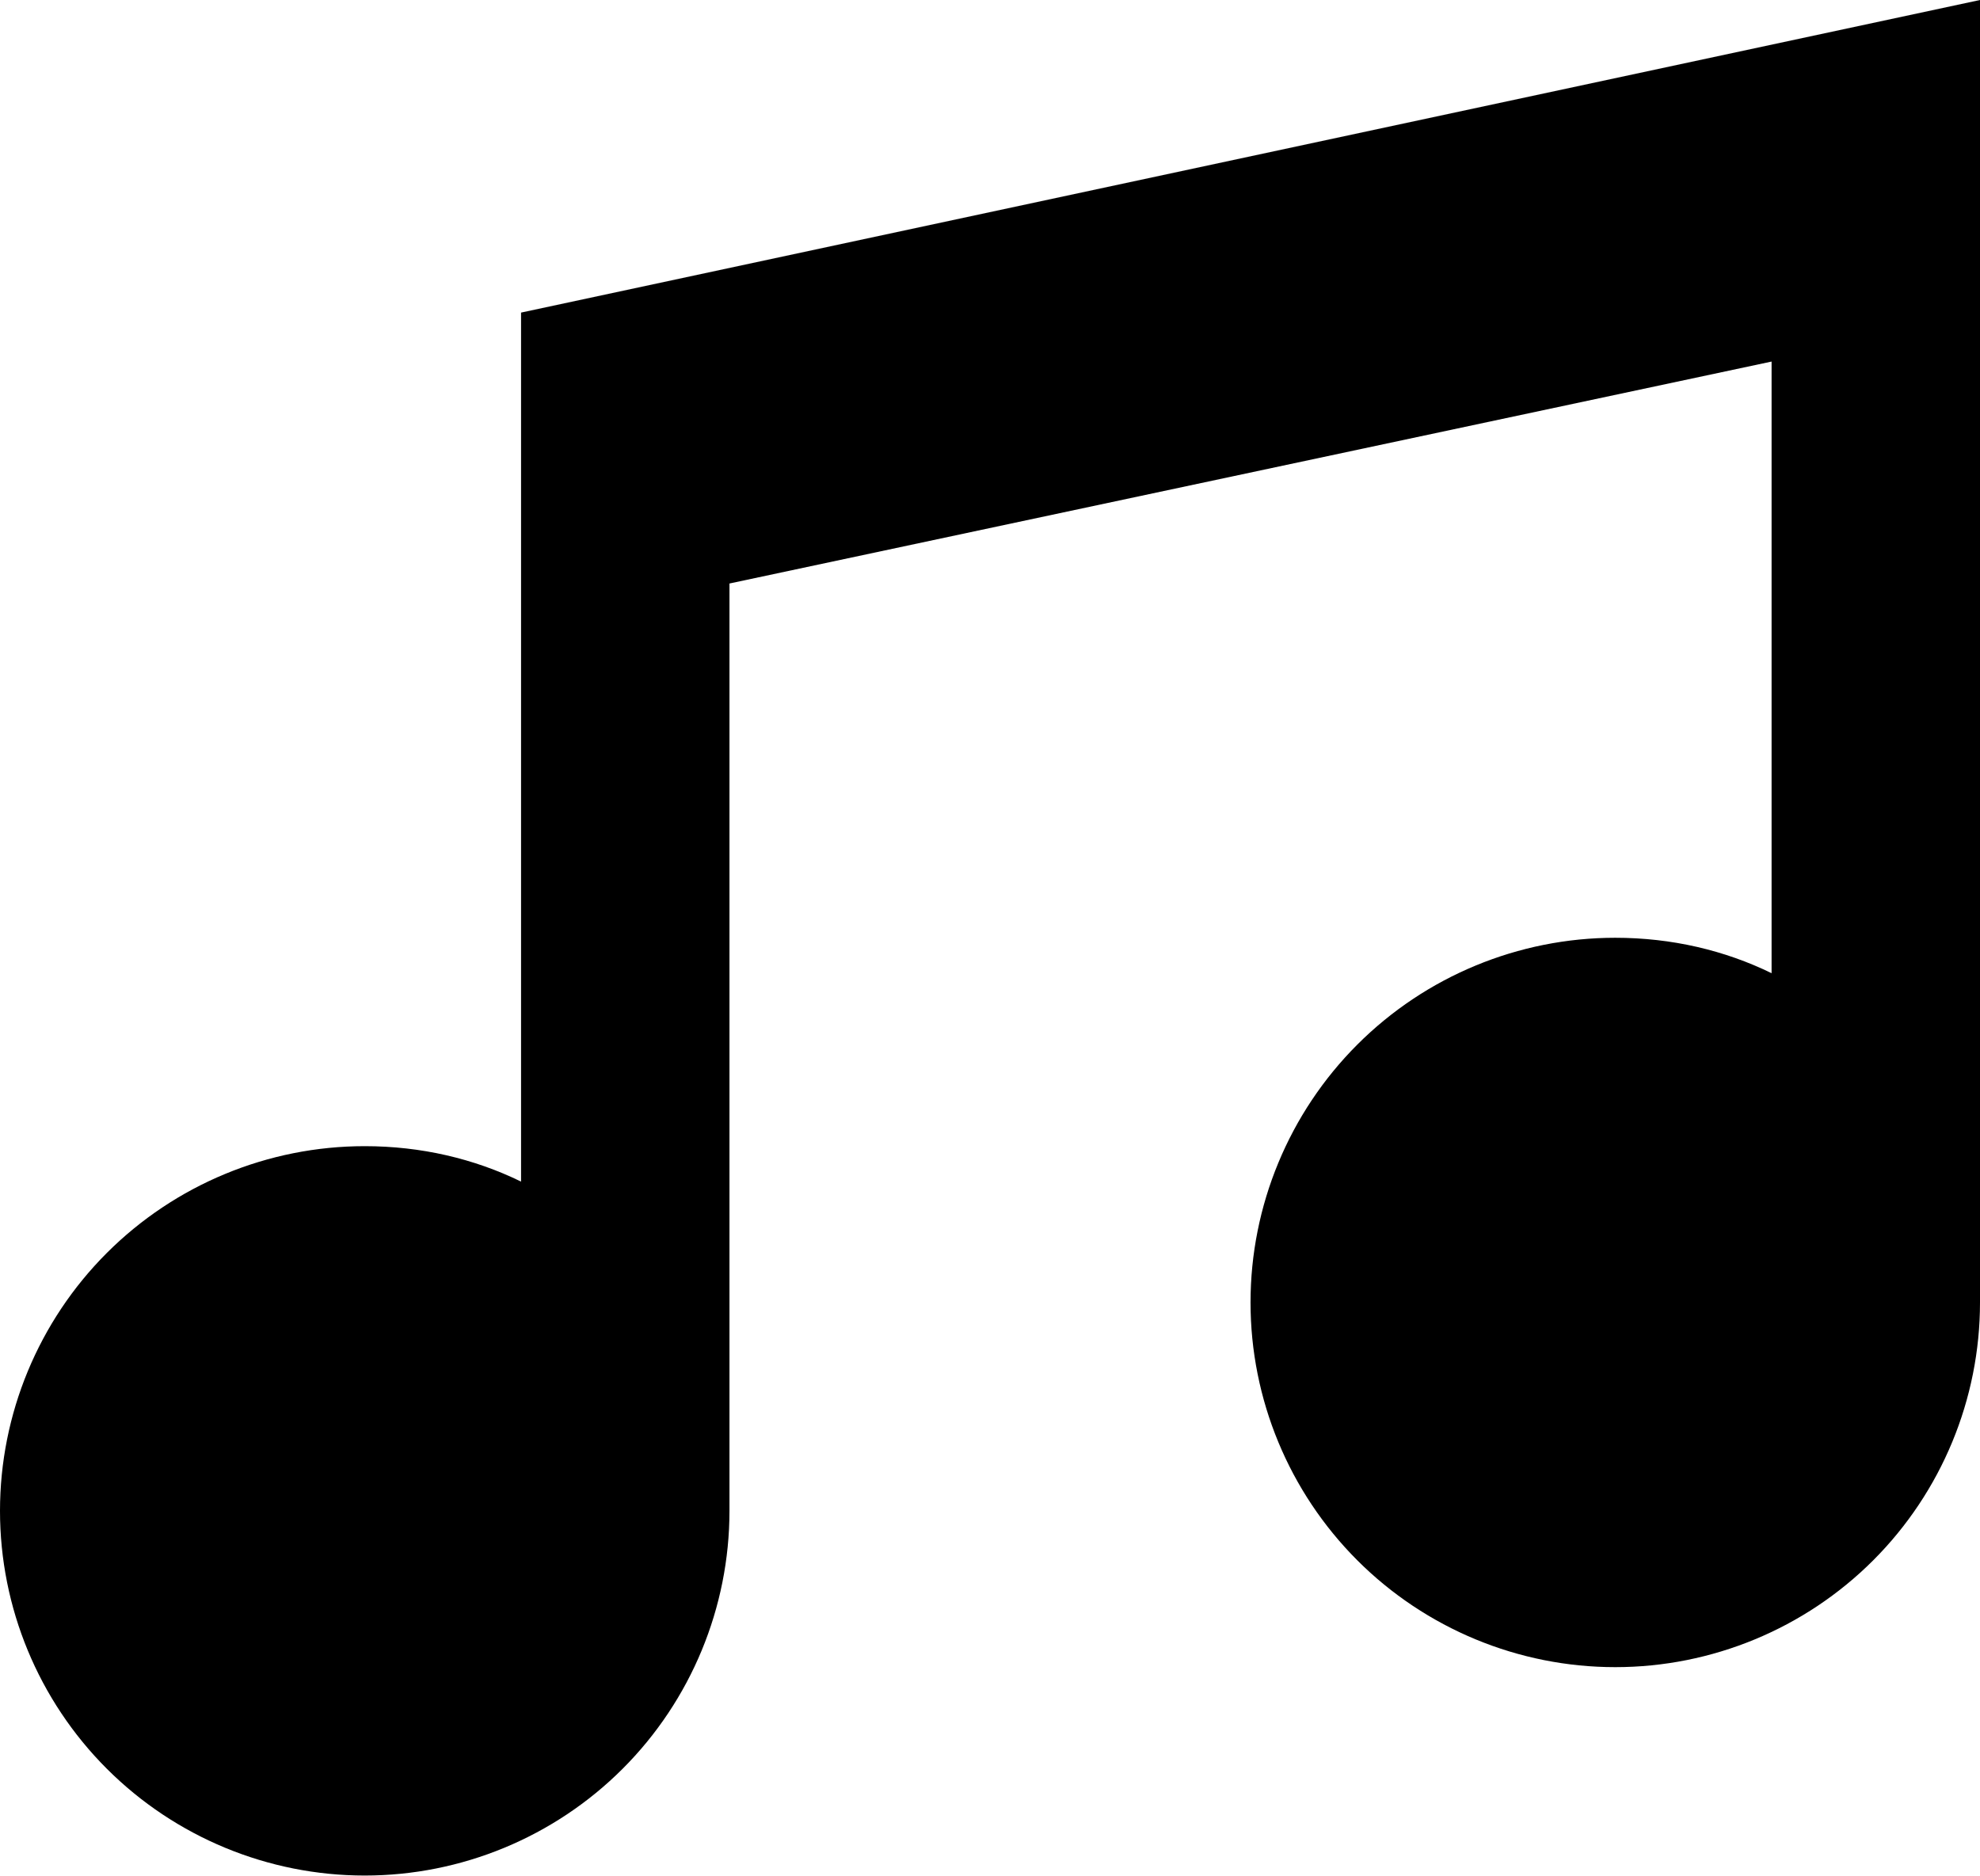
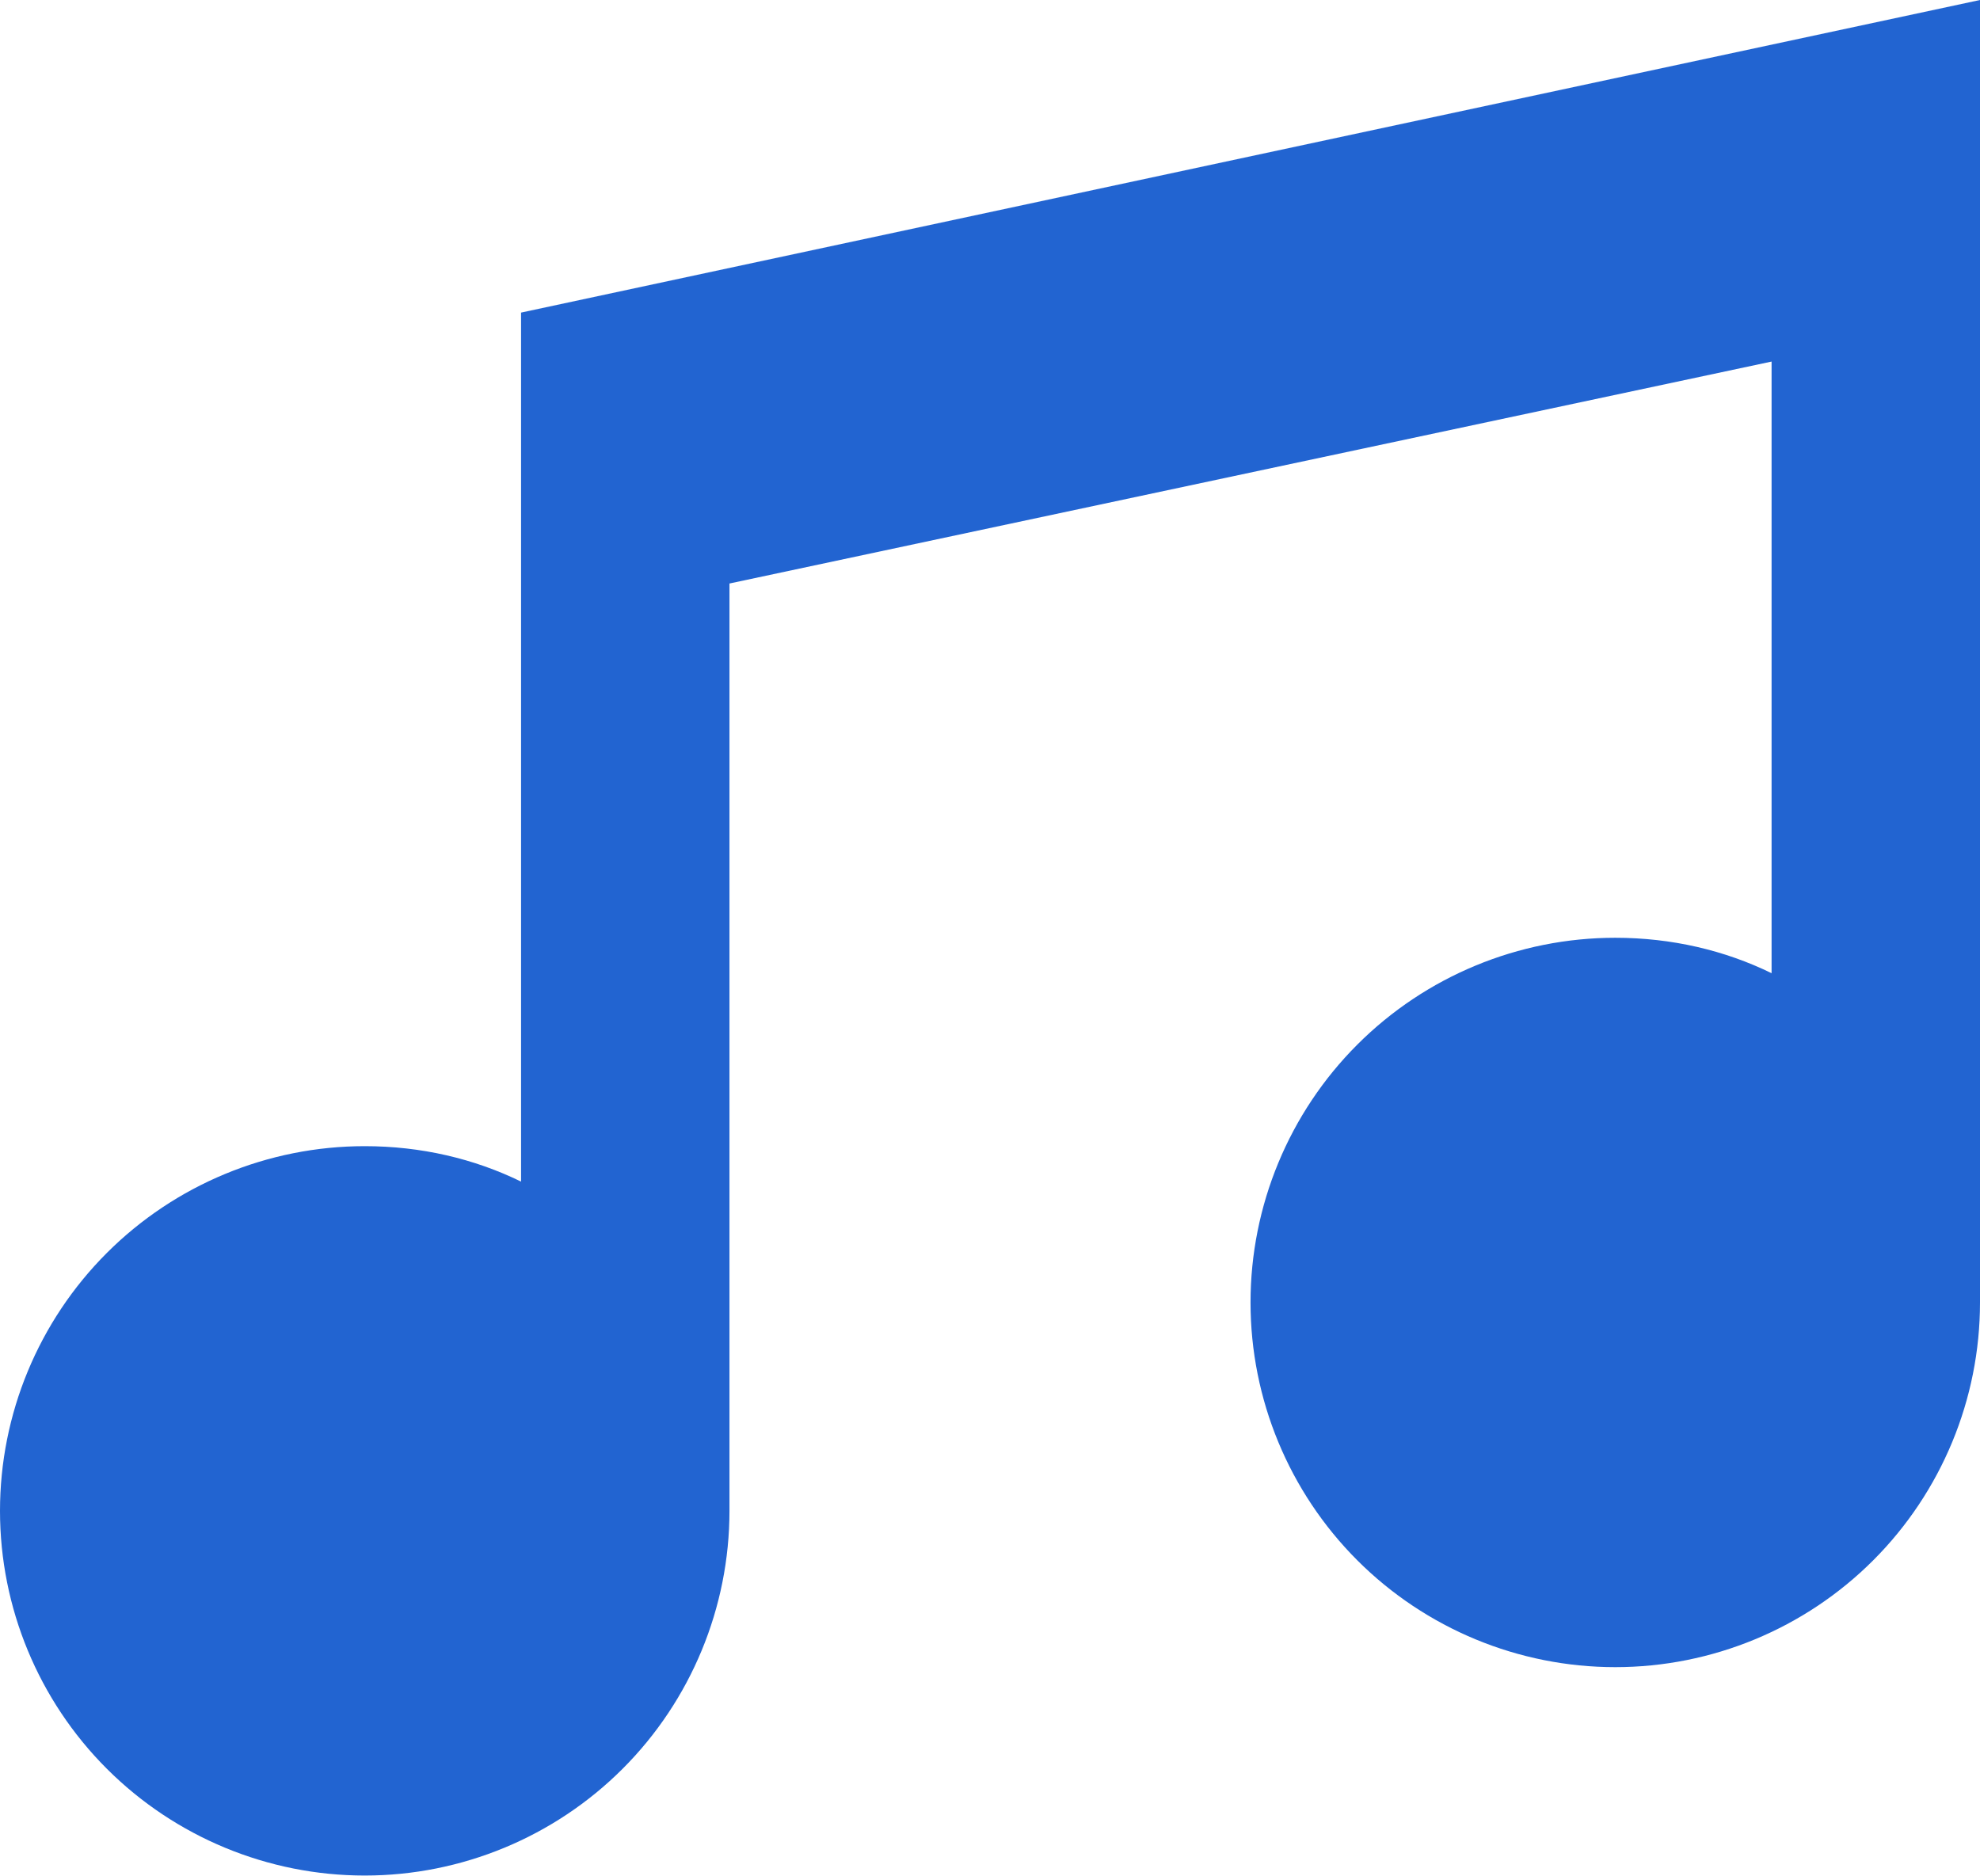
<svg xmlns="http://www.w3.org/2000/svg" width="19" height="18" viewBox="0 0 19 18" fill="none">
-   <path d="M19 0V12.5C19 13.428 18.631 14.319 17.975 14.975C17.319 15.631 16.428 16 15.5 16C14.572 16 13.681 15.631 13.025 14.975C12.369 14.319 12 13.428 12 12.5C12 11.572 12.369 10.681 13.025 10.025C13.681 9.369 14.572 9 15.5 9C16.04 9 16.55 9.12 17 9.34V3.47L7 5.6V14.5C7 15.428 6.631 16.319 5.975 16.975C5.319 17.631 4.428 18 3.5 18C2.572 18 1.681 17.631 1.025 16.975C0.369 16.319 0 15.428 0 14.5C0 13.572 0.369 12.681 1.025 12.025C1.681 11.369 2.572 11 3.5 11C4.04 11 4.55 11.12 5 11.34V3L19 0Z" fill="currentColor" />
+   <path d="M19 0V12.5C19 13.428 18.631 14.319 17.975 14.975C17.319 15.631 16.428 16 15.5 16C14.572 16 13.681 15.631 13.025 14.975C12.369 14.319 12 13.428 12 12.5C12 11.572 12.369 10.681 13.025 10.025C13.681 9.369 14.572 9 15.5 9C16.04 9 16.55 9.12 17 9.34V3.47L7 5.6V14.5C7 15.428 6.631 16.319 5.975 16.975C5.319 17.631 4.428 18 3.5 18C2.572 18 1.681 17.631 1.025 16.975C0.369 16.319 0 15.428 0 14.5C0 13.572 0.369 12.681 1.025 12.025C1.681 11.369 2.572 11 3.5 11C4.04 11 4.55 11.12 5 11.34V3L19 0Z" fill="#2264D1" />
</svg>
